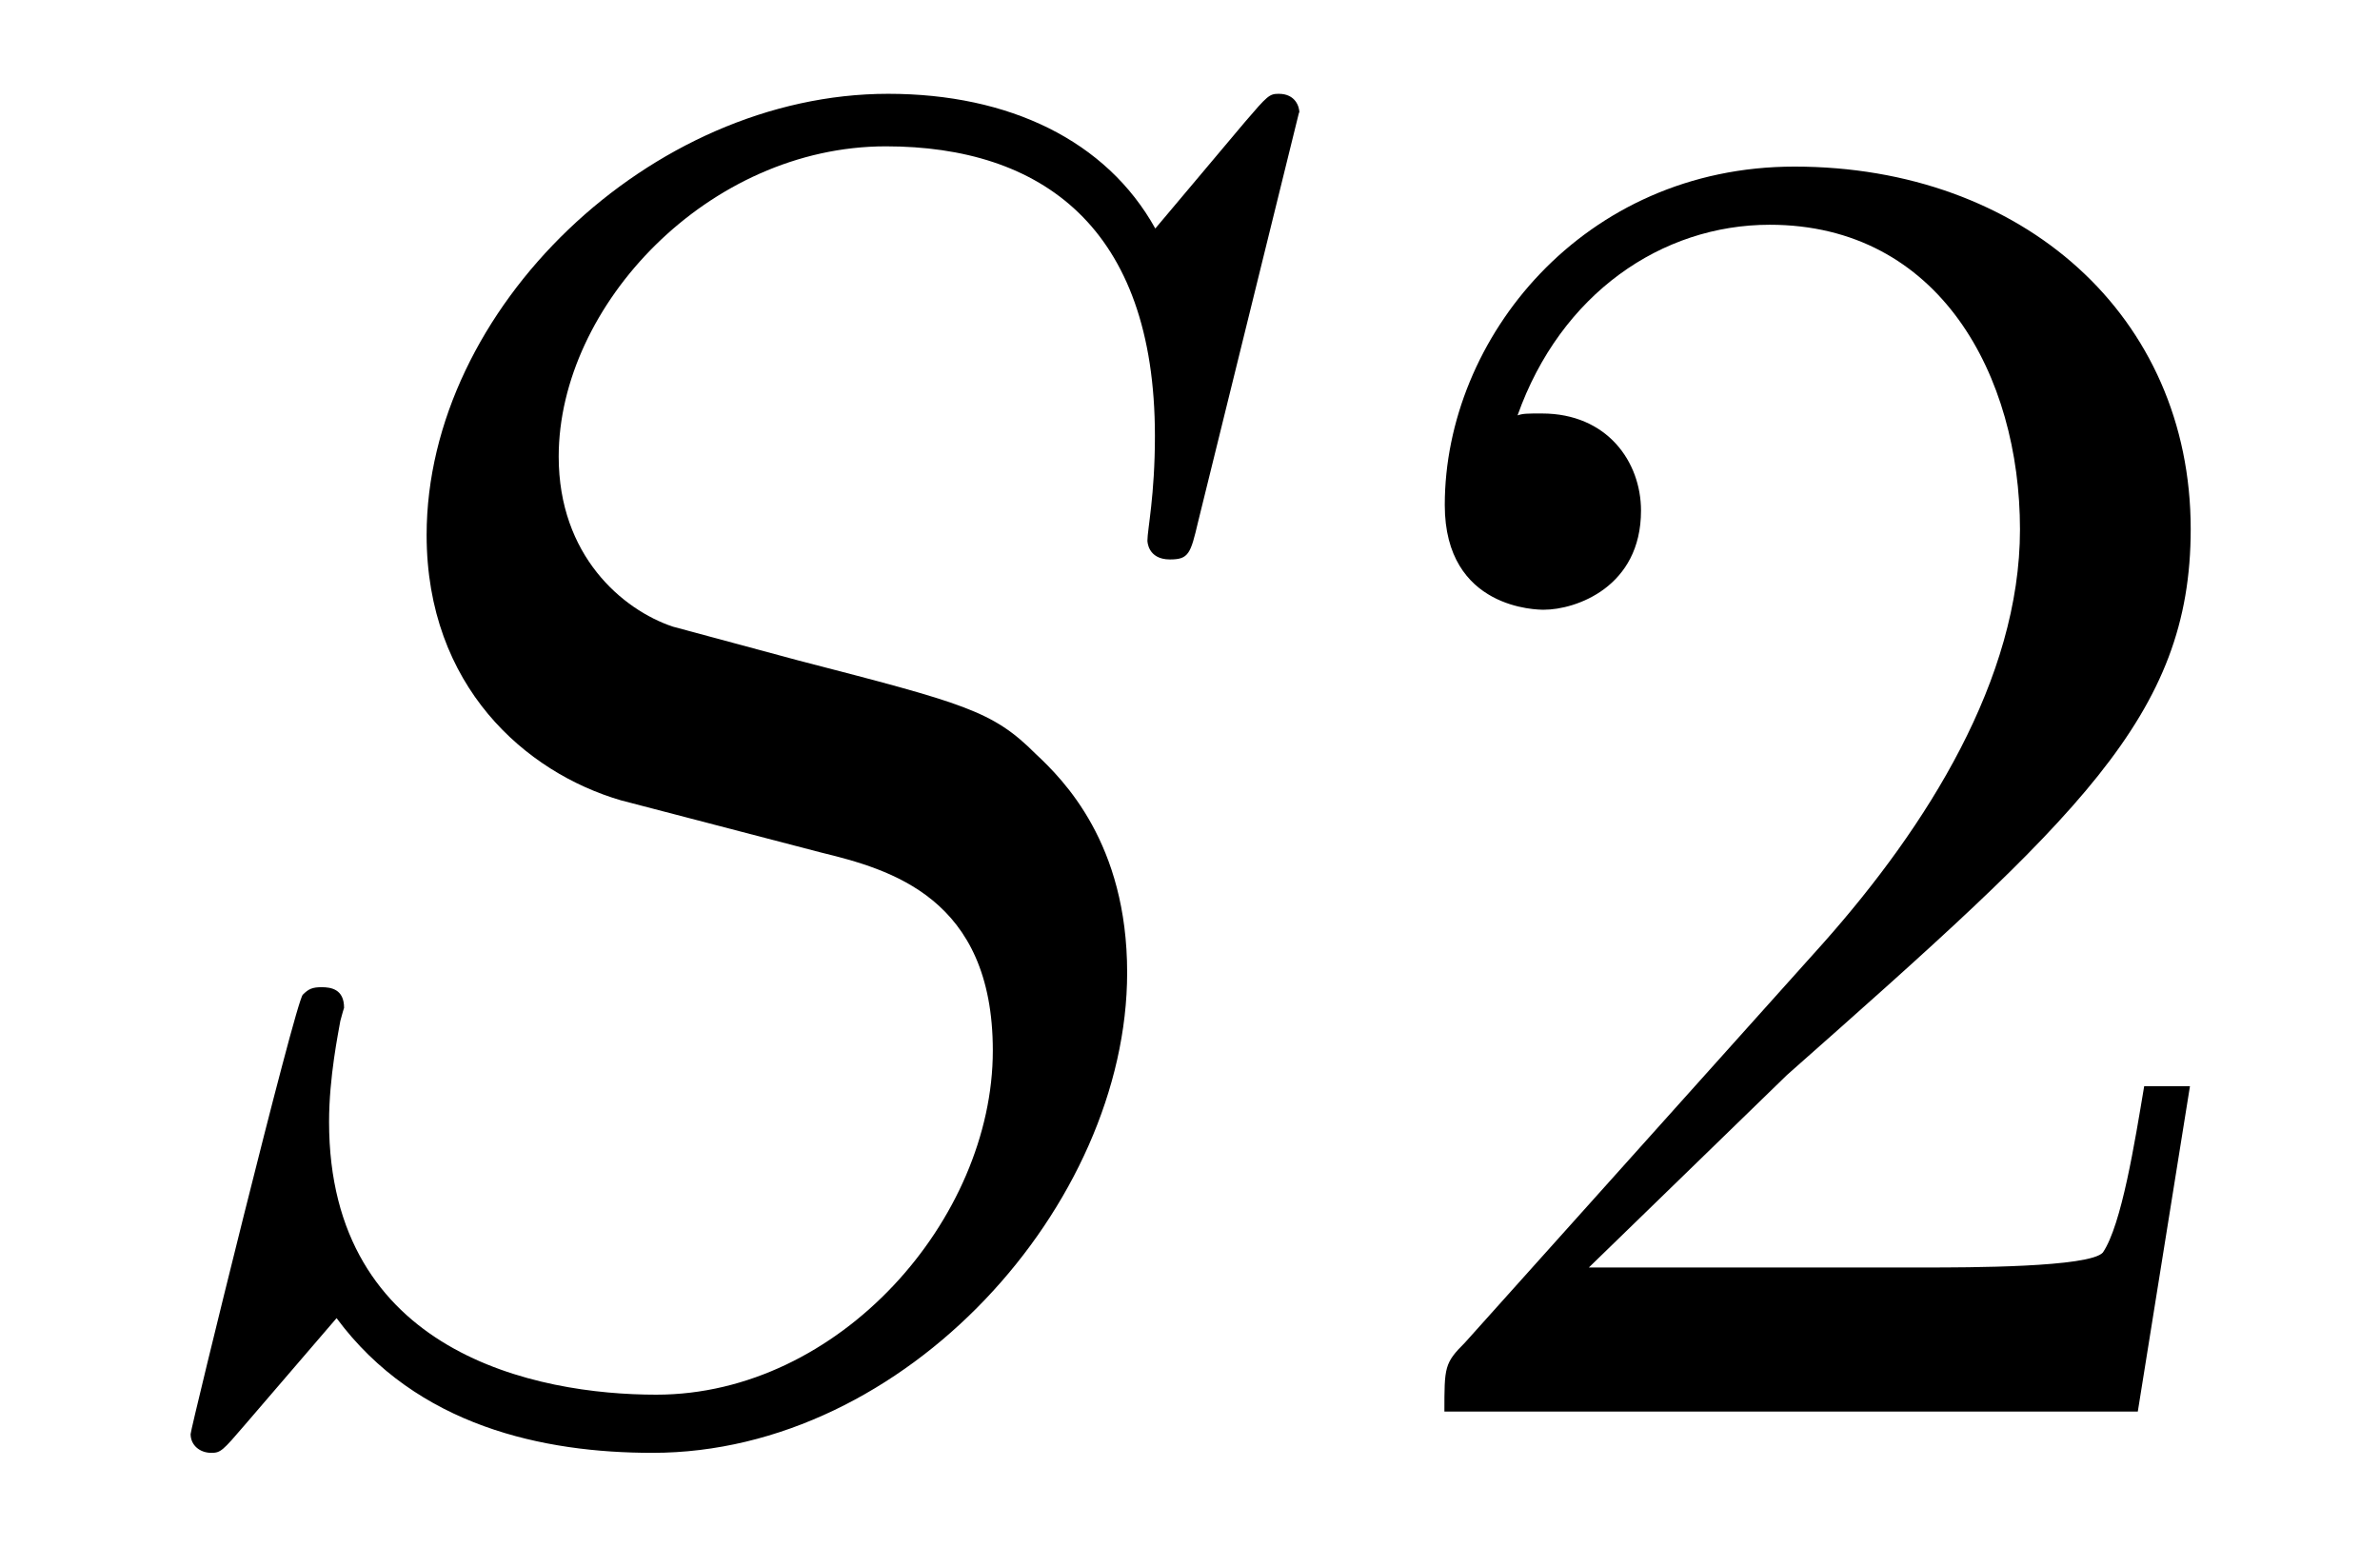
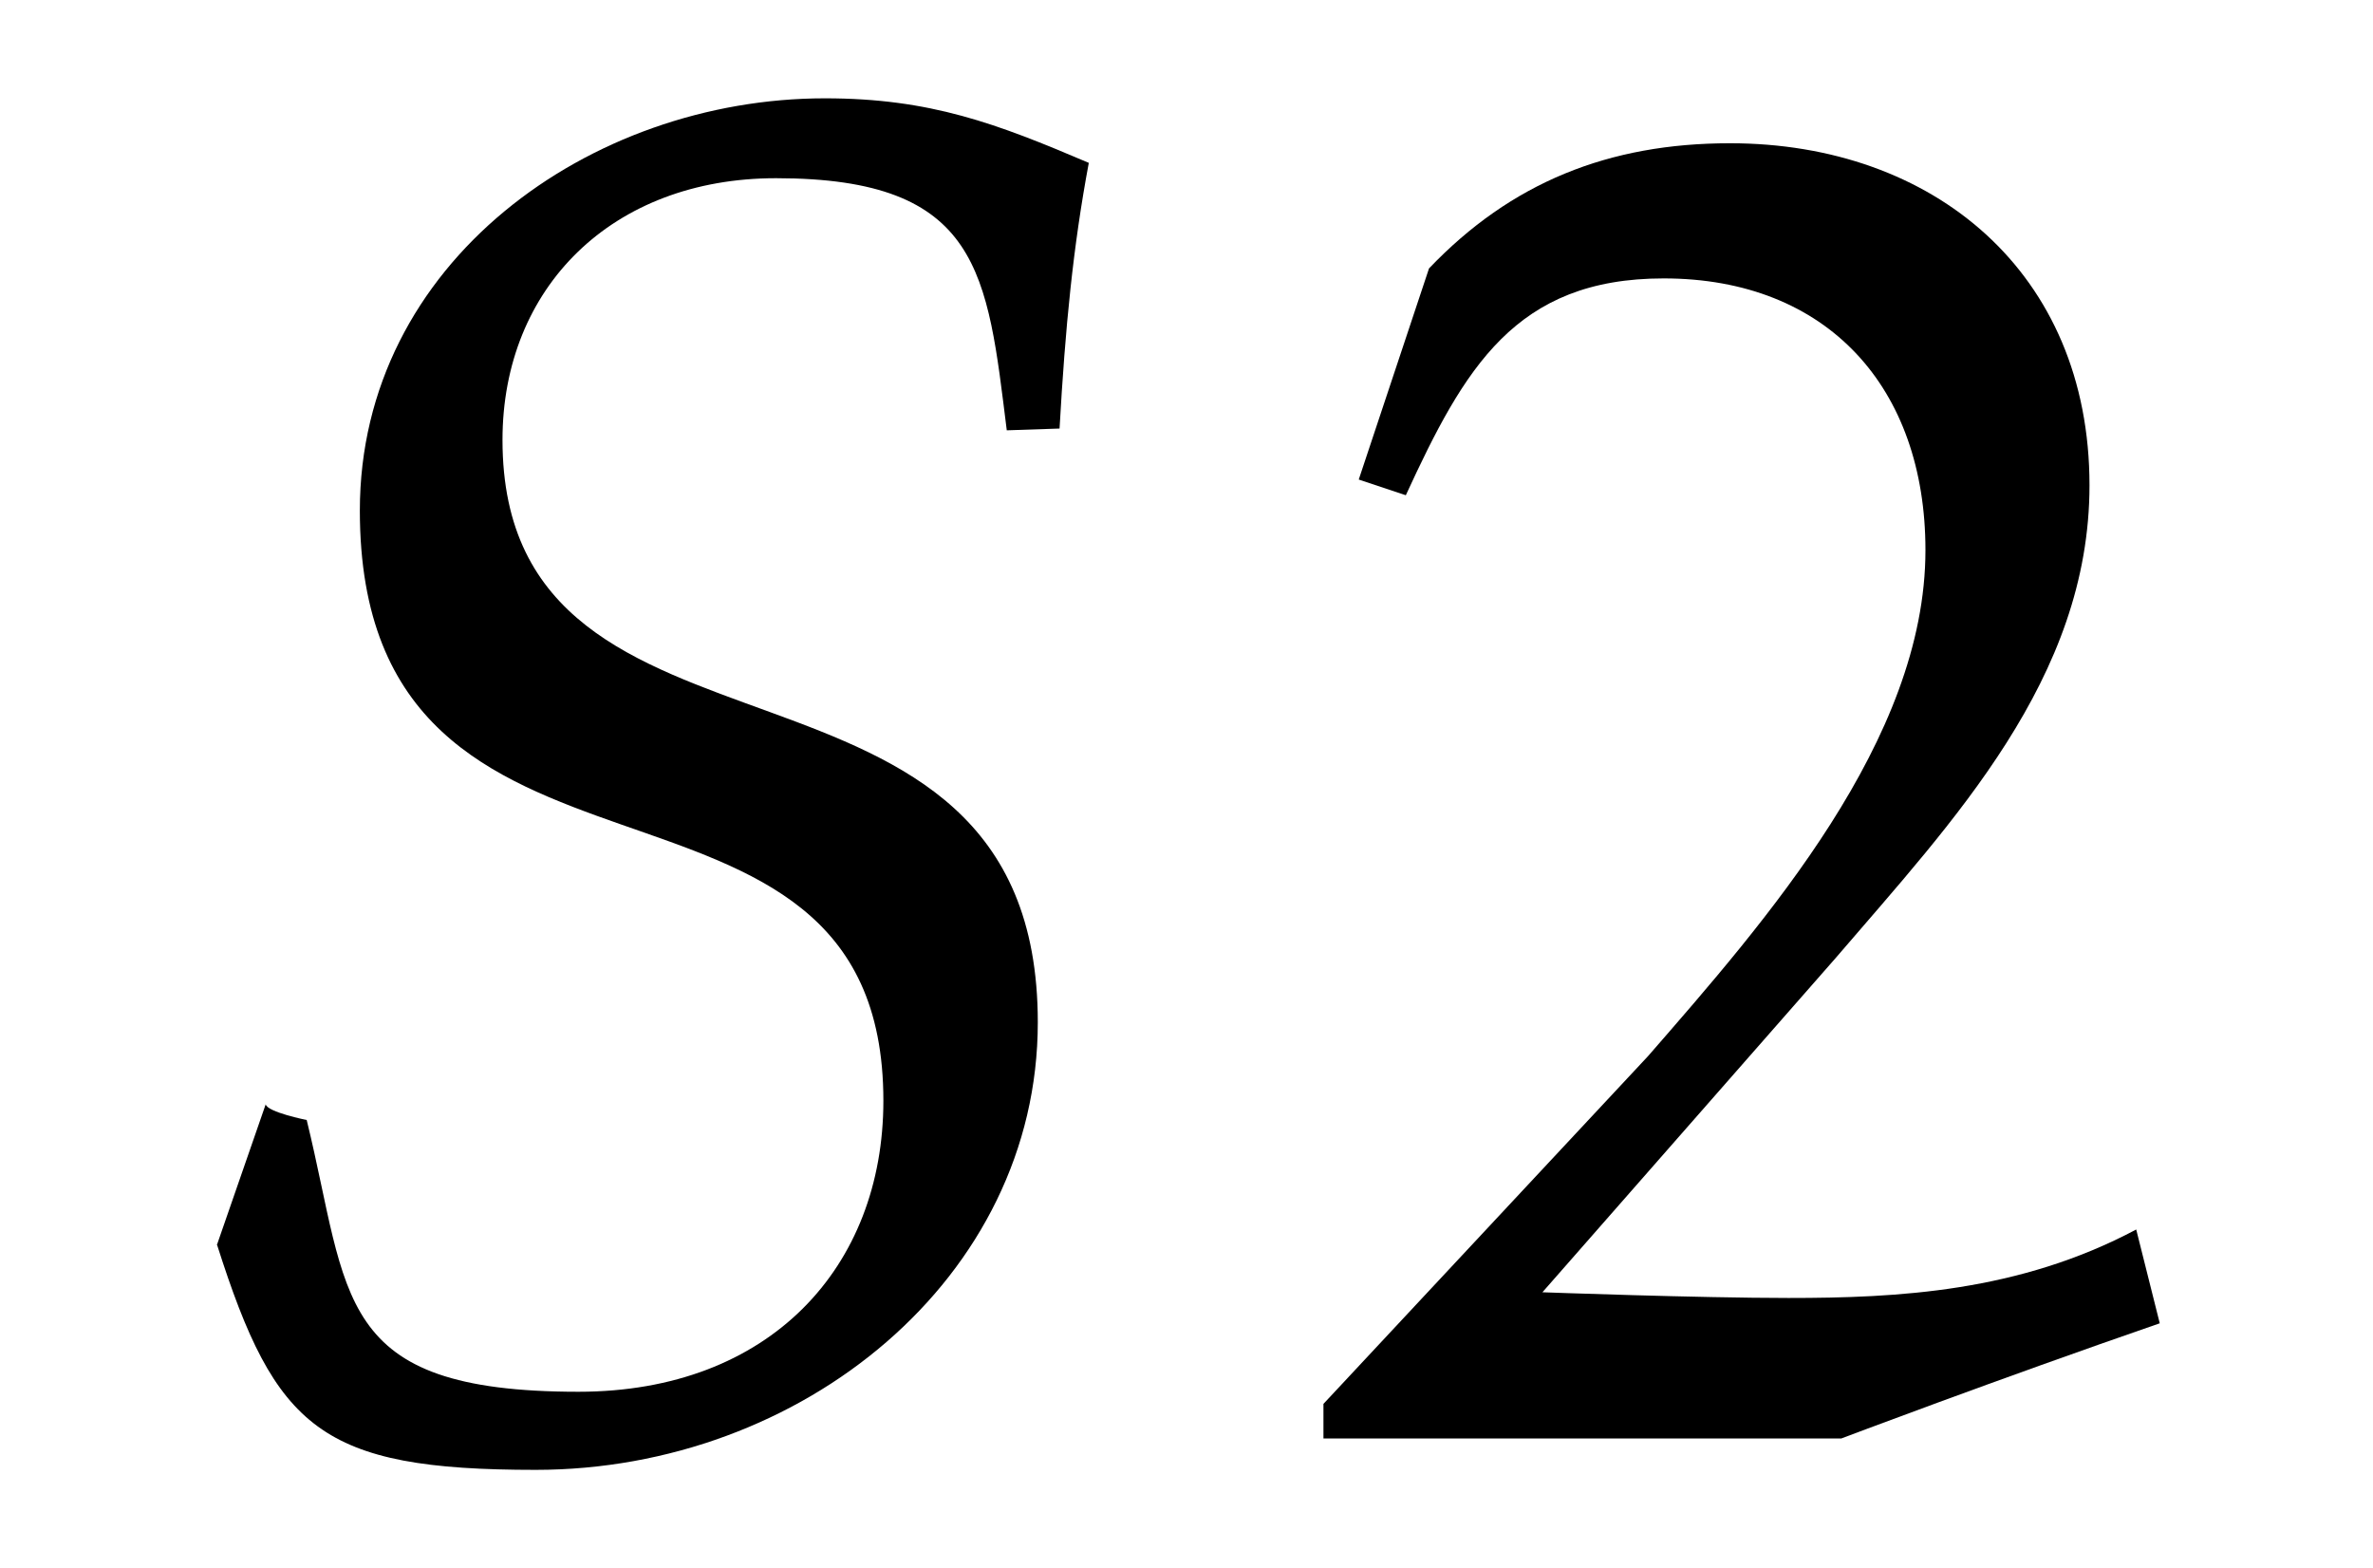
- <svg xmlns="http://www.w3.org/2000/svg" xmlns:xlink="http://www.w3.org/1999/xlink" version="1.1" width="12.686pt" height="8.243pt" viewBox="-.5 -7.524 12.686 8.243">
+ <svg xmlns="http://www.w3.org/2000/svg" xmlns:xlink="http://www.w3.org/1999/xlink" version="1.1" width="12.098pt" height="7.994pt" viewBox="-.5 -7.334 12.098 7.994">
  <defs>
-     <path id="g1-19" d="m2.237-.867h-.125c-.025 .149-.06 .369-.11 .443c-.035 .04-.364 .04-.473 .04h-.897l.528-.513c.777-.687 1.076-.956 1.076-1.455c0-.568-.448-.966-1.056-.966c-.563 0-.932 .458-.932 .902c0 .279 .249 .279 .264 .279c.085 0 .259-.06 .259-.264c0-.13-.09-.259-.264-.259c-.04 0-.05 0-.065 .005c.115-.324 .384-.508 .672-.508c.453 0 .667 .403 .667 .812c0 .399-.249 .792-.523 1.101l-.956 1.066c-.055 .055-.055 .065-.055 .184h1.848l.139-.867z" />
-     <path id="g1-1288" d="m3.213-3.462c0-.015-.01-.05-.055-.05c-.025 0-.03 .005-.09 .075l-.239 .284c-.13-.234-.389-.359-.712-.359c-.633 0-1.23 .573-1.23 1.176c0 .403 .264 .633 .518 .707l.533 .139c.184 .045 .458 .12 .458 .528c0 .448-.408 .917-.897 .917c-.319 0-.872-.11-.872-.727c0-.12 .025-.239 .03-.269c.005-.02 .01-.035 .01-.035c0-.05-.035-.055-.06-.055s-.035 .005-.05 .02c-.02 .02-.299 1.156-.299 1.171c0 .03 .025 .05 .055 .05c.025 0 .03-.005 .09-.075l.244-.284c.214 .289 .553 .359 .842 .359c.677 0 1.265-.663 1.265-1.28c0-.344-.169-.513-.244-.583c-.115-.115-.189-.134-.633-.249l-.334-.09c-.134-.045-.304-.189-.304-.453c0-.403 .399-.827 .872-.827c.413 0 .717 .214 .717 .772c0 .159-.02 .249-.02 .279c0 0 0 .05 .06 .05c.05 0 .055-.015 .075-.1l.269-1.091z" />
-     <use id="g3-19" xlink:href="#g1-19" transform="scale(2)" />
-     <use id="g3-1288" xlink:href="#g1-1288" transform="scale(2)" />
+     <path id="g1-15" d="m.318 0h1.452c0 0 .433-.164 .893-.323l-.066-.263c-.329 .175-.668 .192-.975 .192c-.252 0-.69-.016-.69-.016l.822-.937c.329-.384 .712-.784 .712-1.326c0-.597-.438-.959-1.008-.959c-.34 0-.614 .11-.844 .351l-.197 .592l.132 .044c.164-.356 .307-.608 .723-.608c.46 0 .734 .307 .734 .762c0 .532-.449 1.041-.778 1.419l-.91 .975v.099z" />
+     <path id="g1-2561" d="m.334-.542c.164 .515 .29 .63 .893 .63c.745 0 1.408-.537 1.408-1.255c0-1.156-1.501-.619-1.501-1.633c0-.427 .307-.734 .767-.734c.575 0 .592 .268 .647 .707l.148-.005c.016-.285 .038-.51 .082-.745c-.258-.11-.444-.181-.74-.181c-.658 0-1.304 .46-1.304 1.156c0 1.211 1.468 .586 1.468 1.655c0 .466-.318 .816-.855 .816c-.69 0-.641-.268-.762-.762c0 0-.11-.022-.115-.044l-.137 .395z" />
+     <use id="g3-15" xlink:href="#g1-15" transform="scale(1.818182)" />
+     <use id="g3-2561" xlink:href="#g1-2561" transform="scale(1.818182)" />
  </defs>
  <g id="page156">
-     <use x="0" y="0" xlink:href="#g3-1288" />
-     <use x="6.705" y="0" xlink:href="#g3-19" />
+     <use x="0" y="0" xlink:href="#g3-2561" />
+     <use x="5.669" y="0" xlink:href="#g3-15" />
  </g>
</svg>
